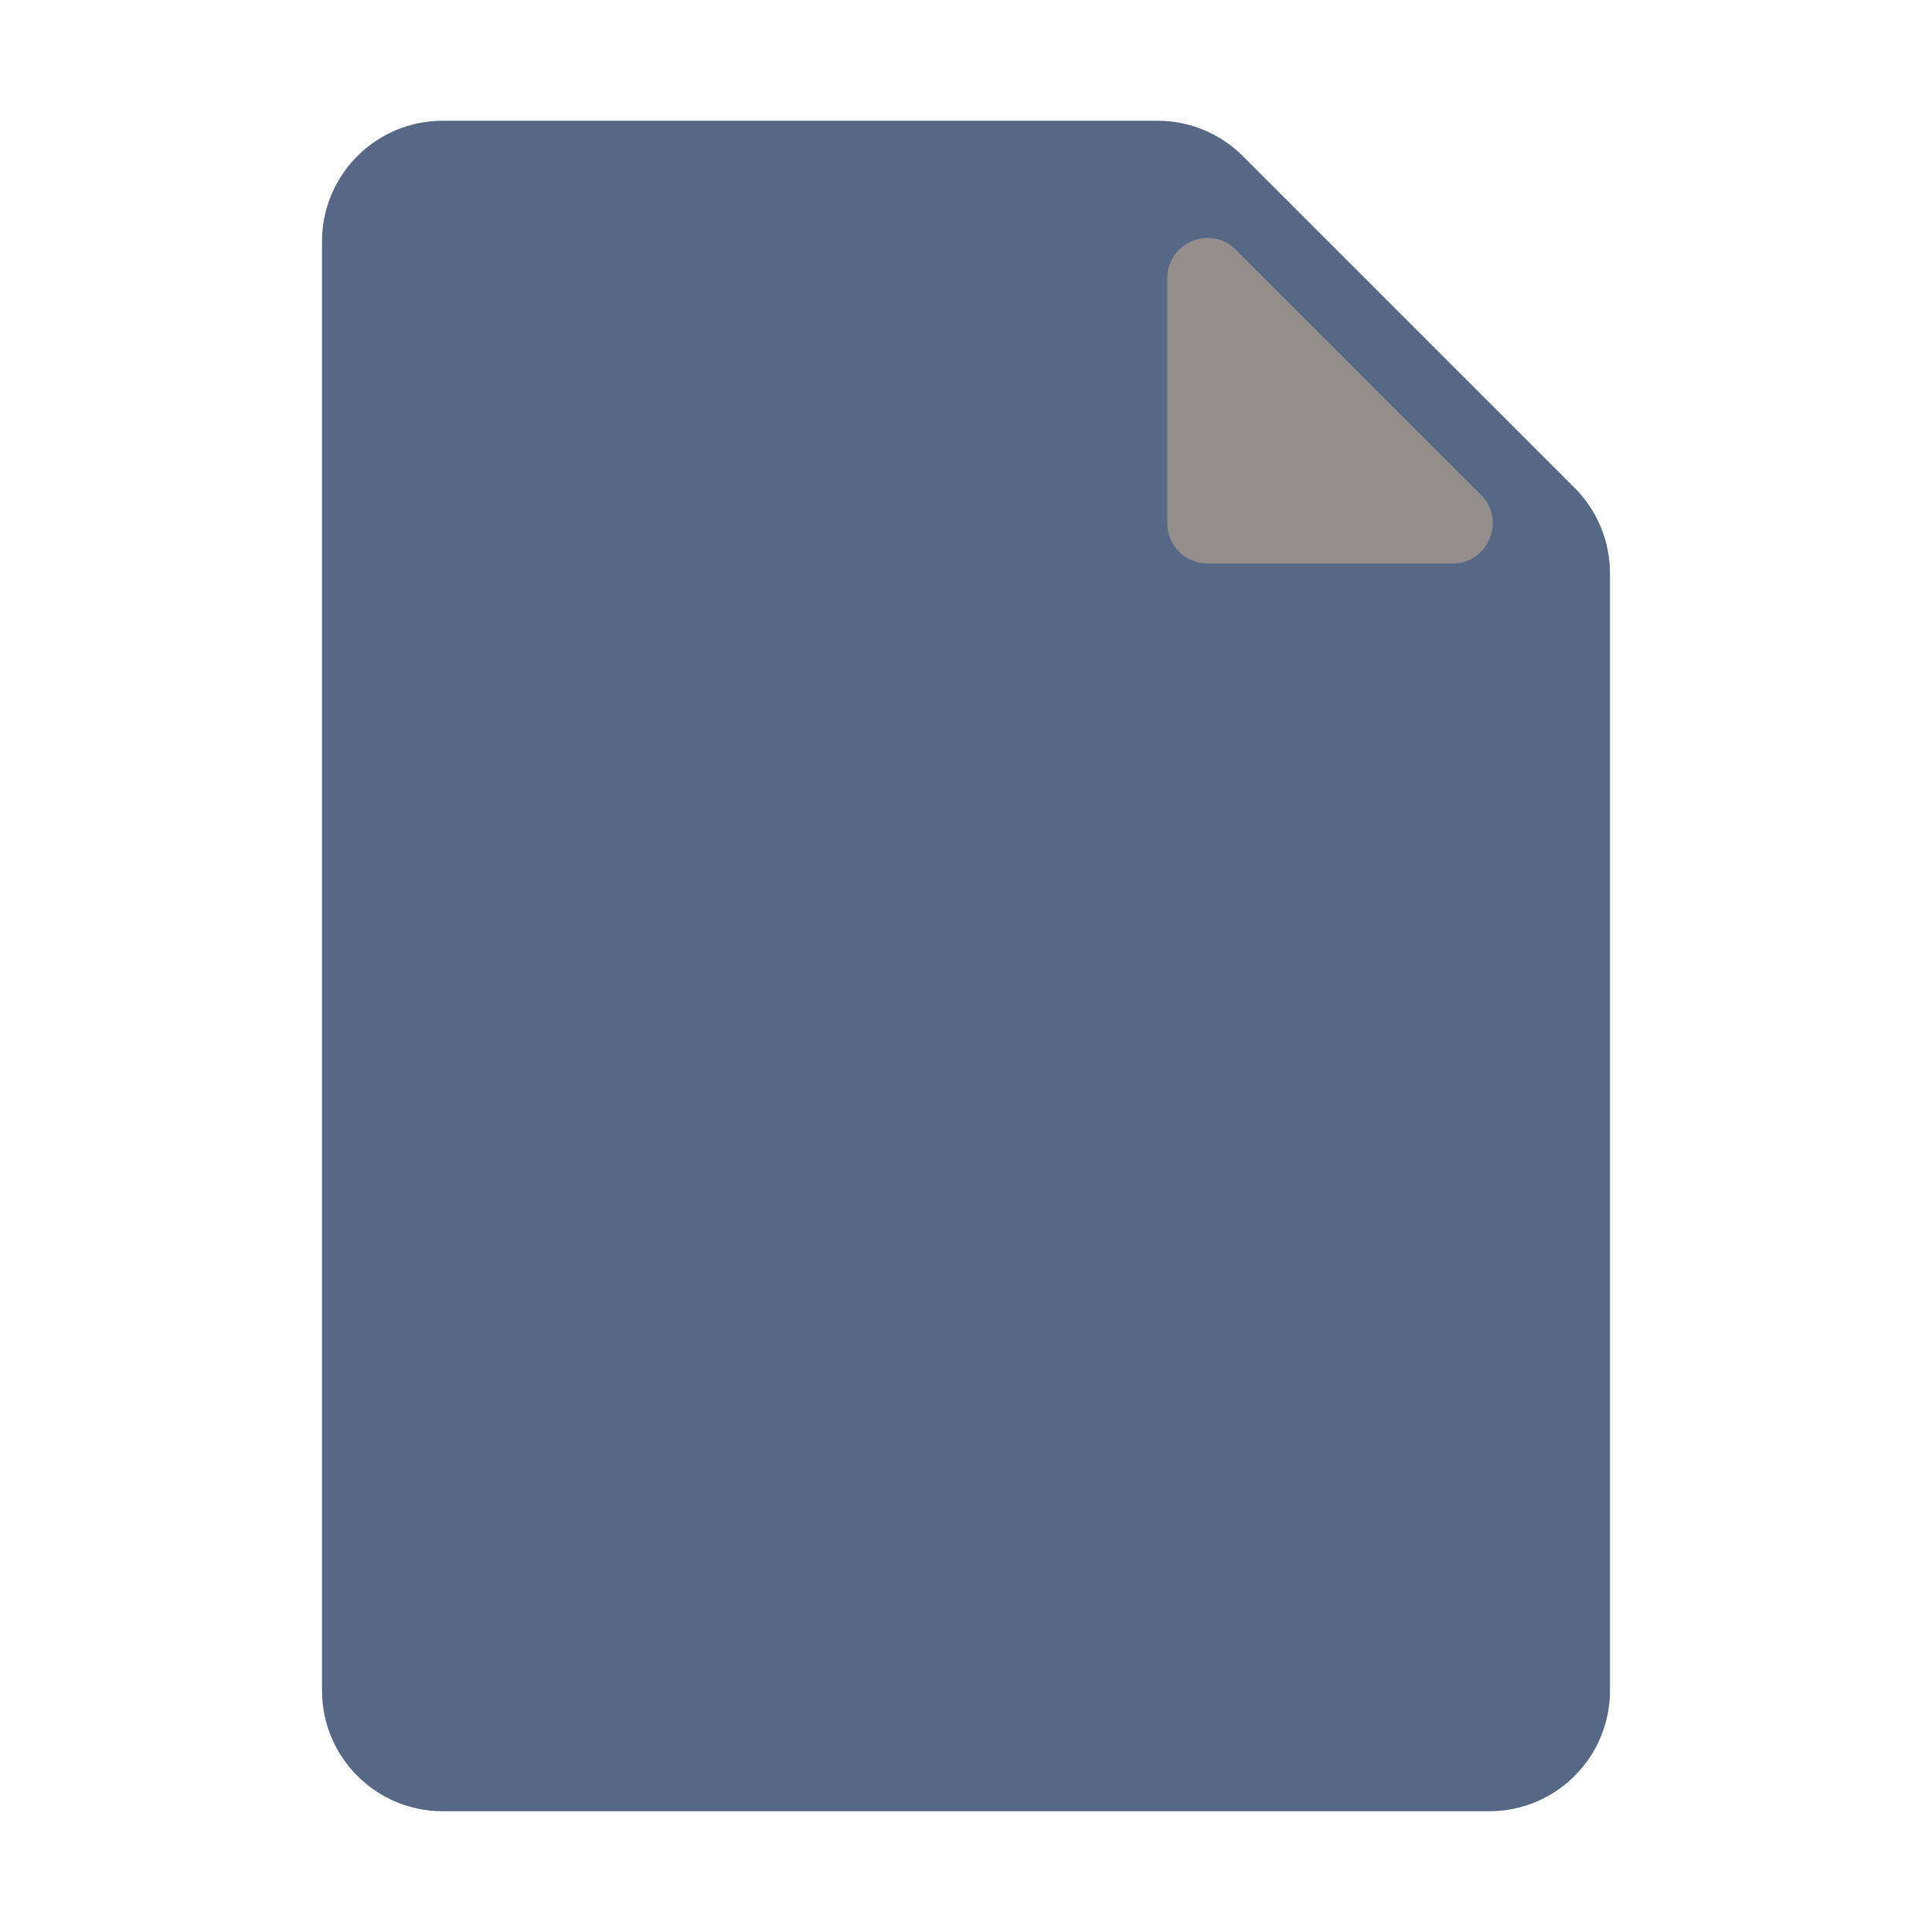
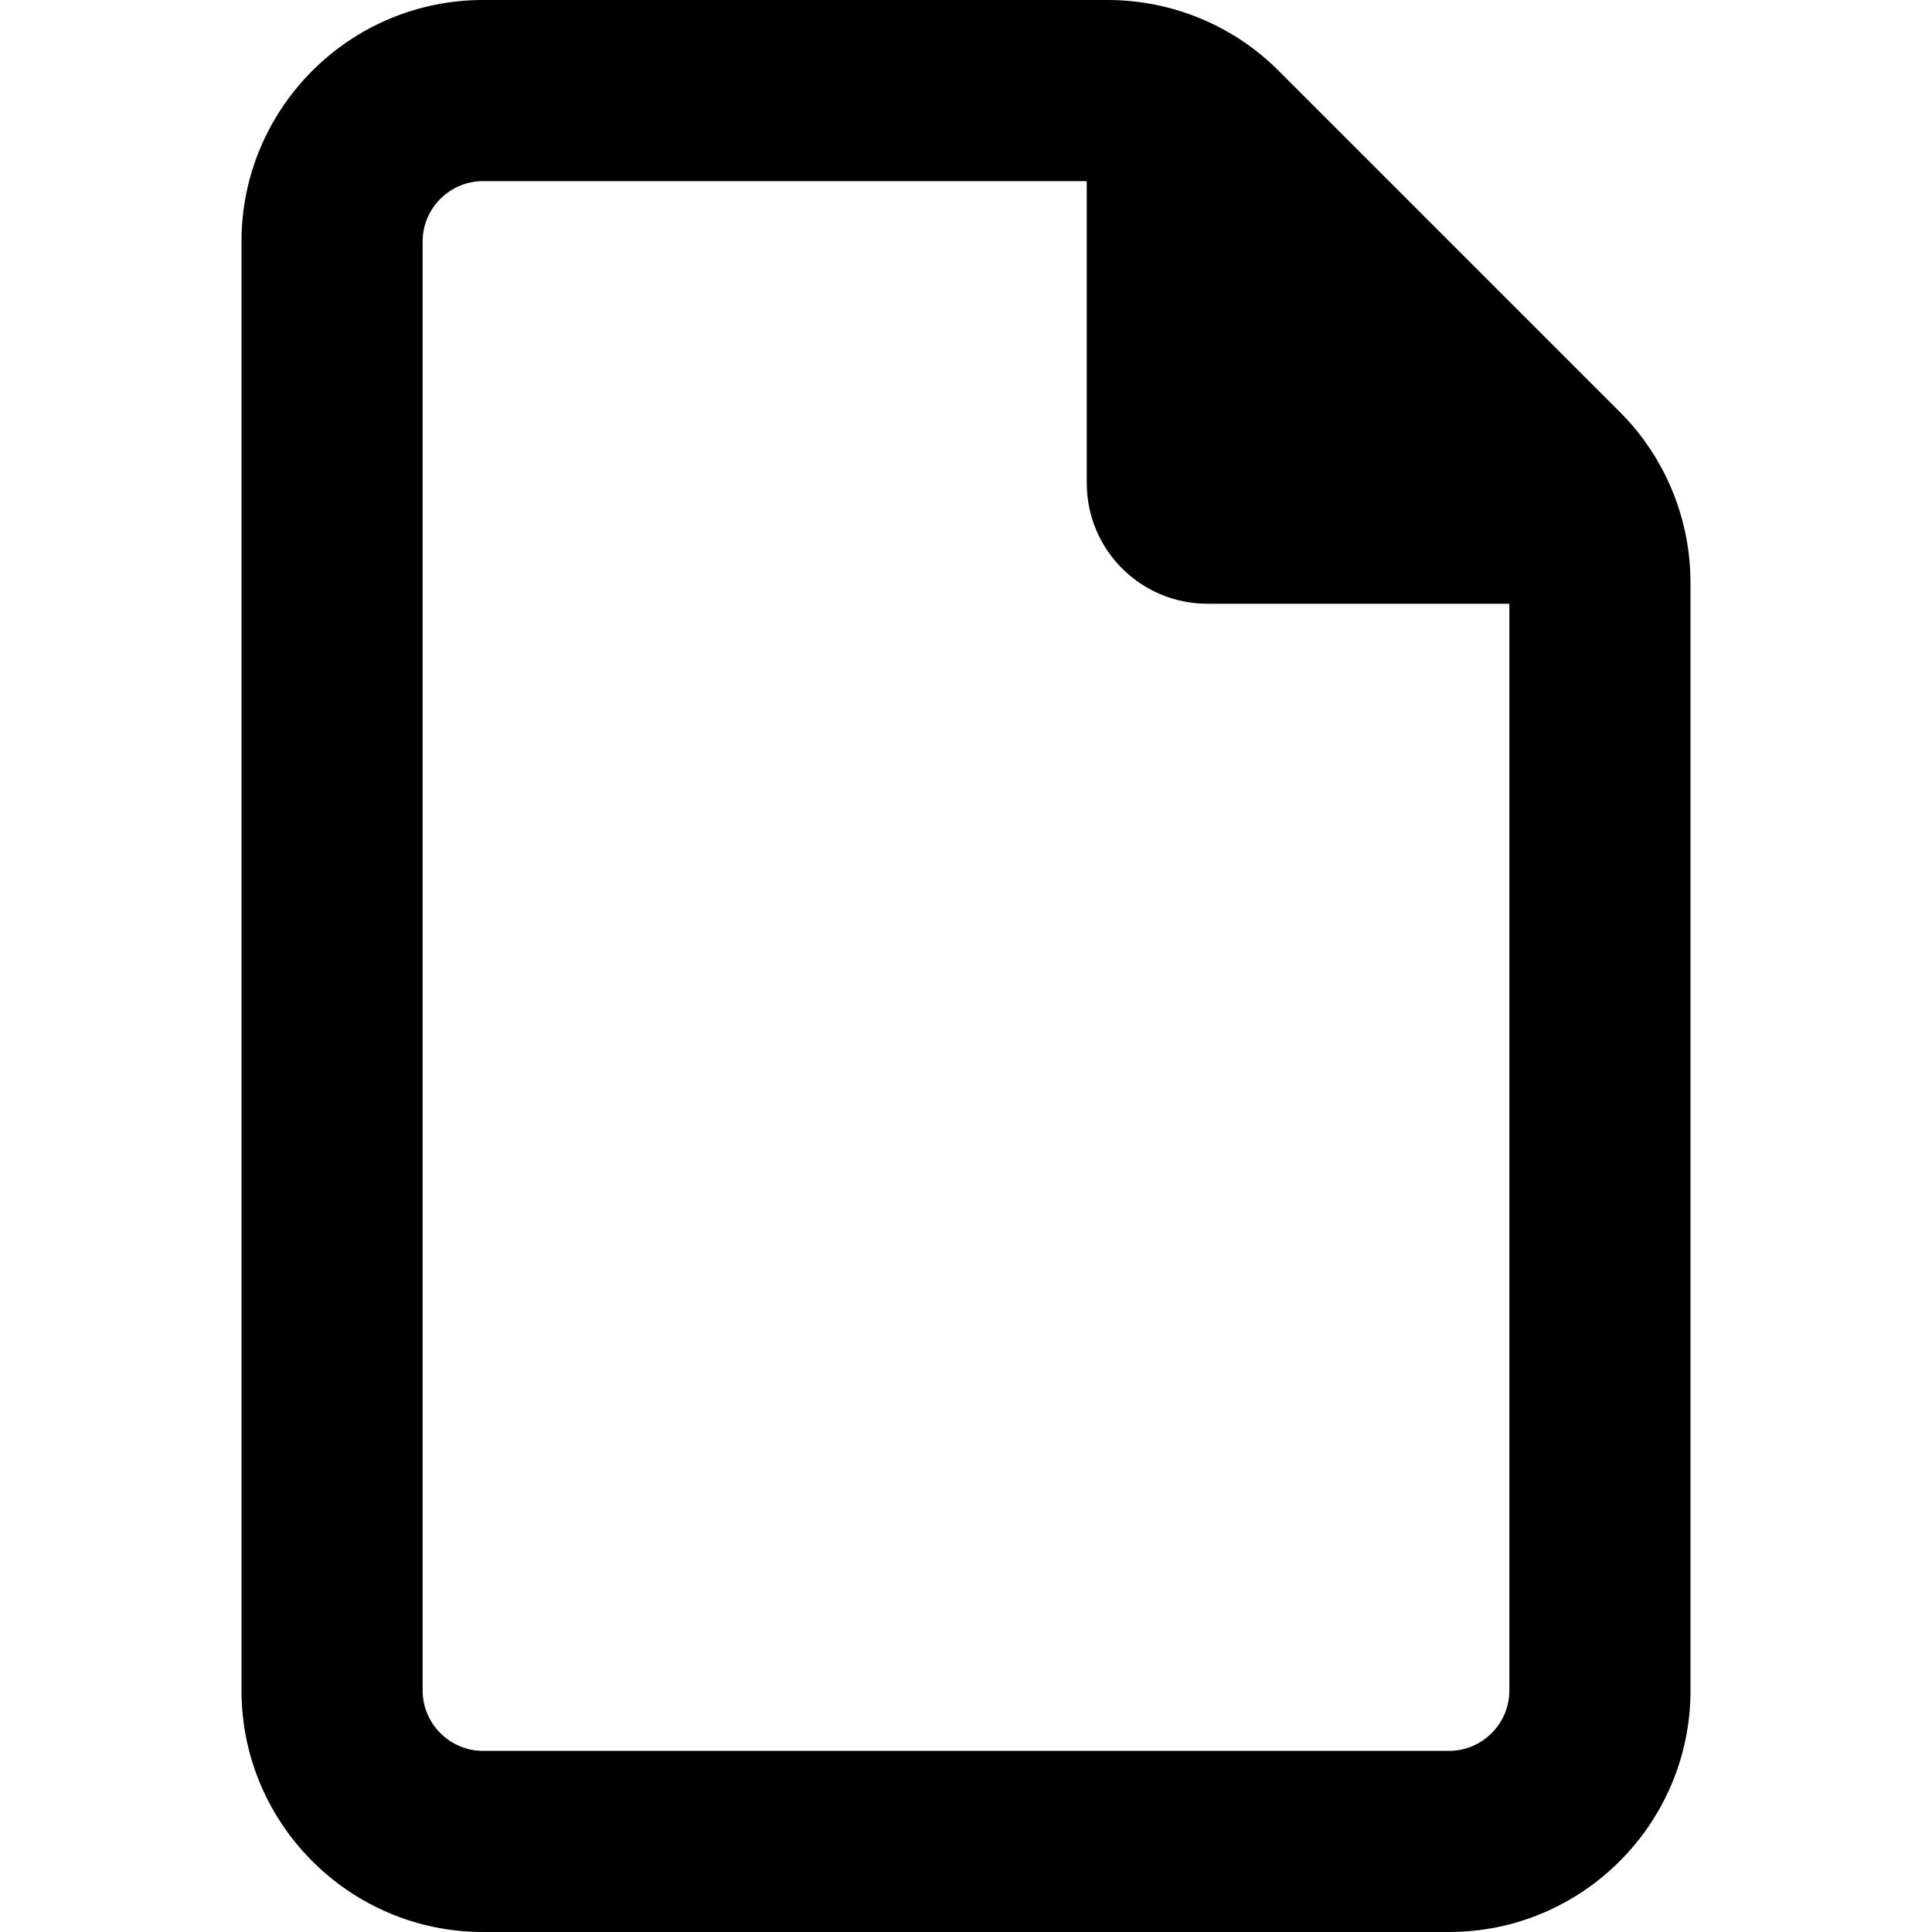
- <svg xmlns="http://www.w3.org/2000/svg" width="48" height="48" viewBox="0 0 48 48" fill="none">
-   <path d="M40 42C40 43.657 38.657 45 37 45H11C9.343 45 8 43.657 8 42V6C8 4.343 9.343 3 11 3H28.757C29.553 3 30.316 3.316 30.879 3.879L39.121 12.121C39.684 12.684 40 13.447 40 14.243V42Z" fill="#566885" />
-   <path d="M36.793 12.293C37.423 12.923 36.977 14 36.086 14H30C29.448 14 29 13.552 29 13V6.914C29 6.023 30.077 5.577 30.707 6.207L36.793 12.293Z" fill="#948E8C" />
+ <svg xmlns="http://www.w3.org/2000/svg" width="30" height="30" viewBox="0 0 384 512">
+   <path d="M320 464c8.8 0 16-7.2 16-16V160H256c-17.7 0-32-14.3-32-32V48H64c-8.8 0-16 7.2-16 16V448c0 8.8 7.2 16 16 16H320zM0 64C0 28.7 28.7 0 64 0H229.5c17 0 33.3 6.7 45.3 18.7l90.5 90.5c12 12 18.7 28.3 18.7 45.3V448c0 35.3-28.7 64-64 64H64c-35.3 0-64-28.7-64-64V64z" />
</svg>
